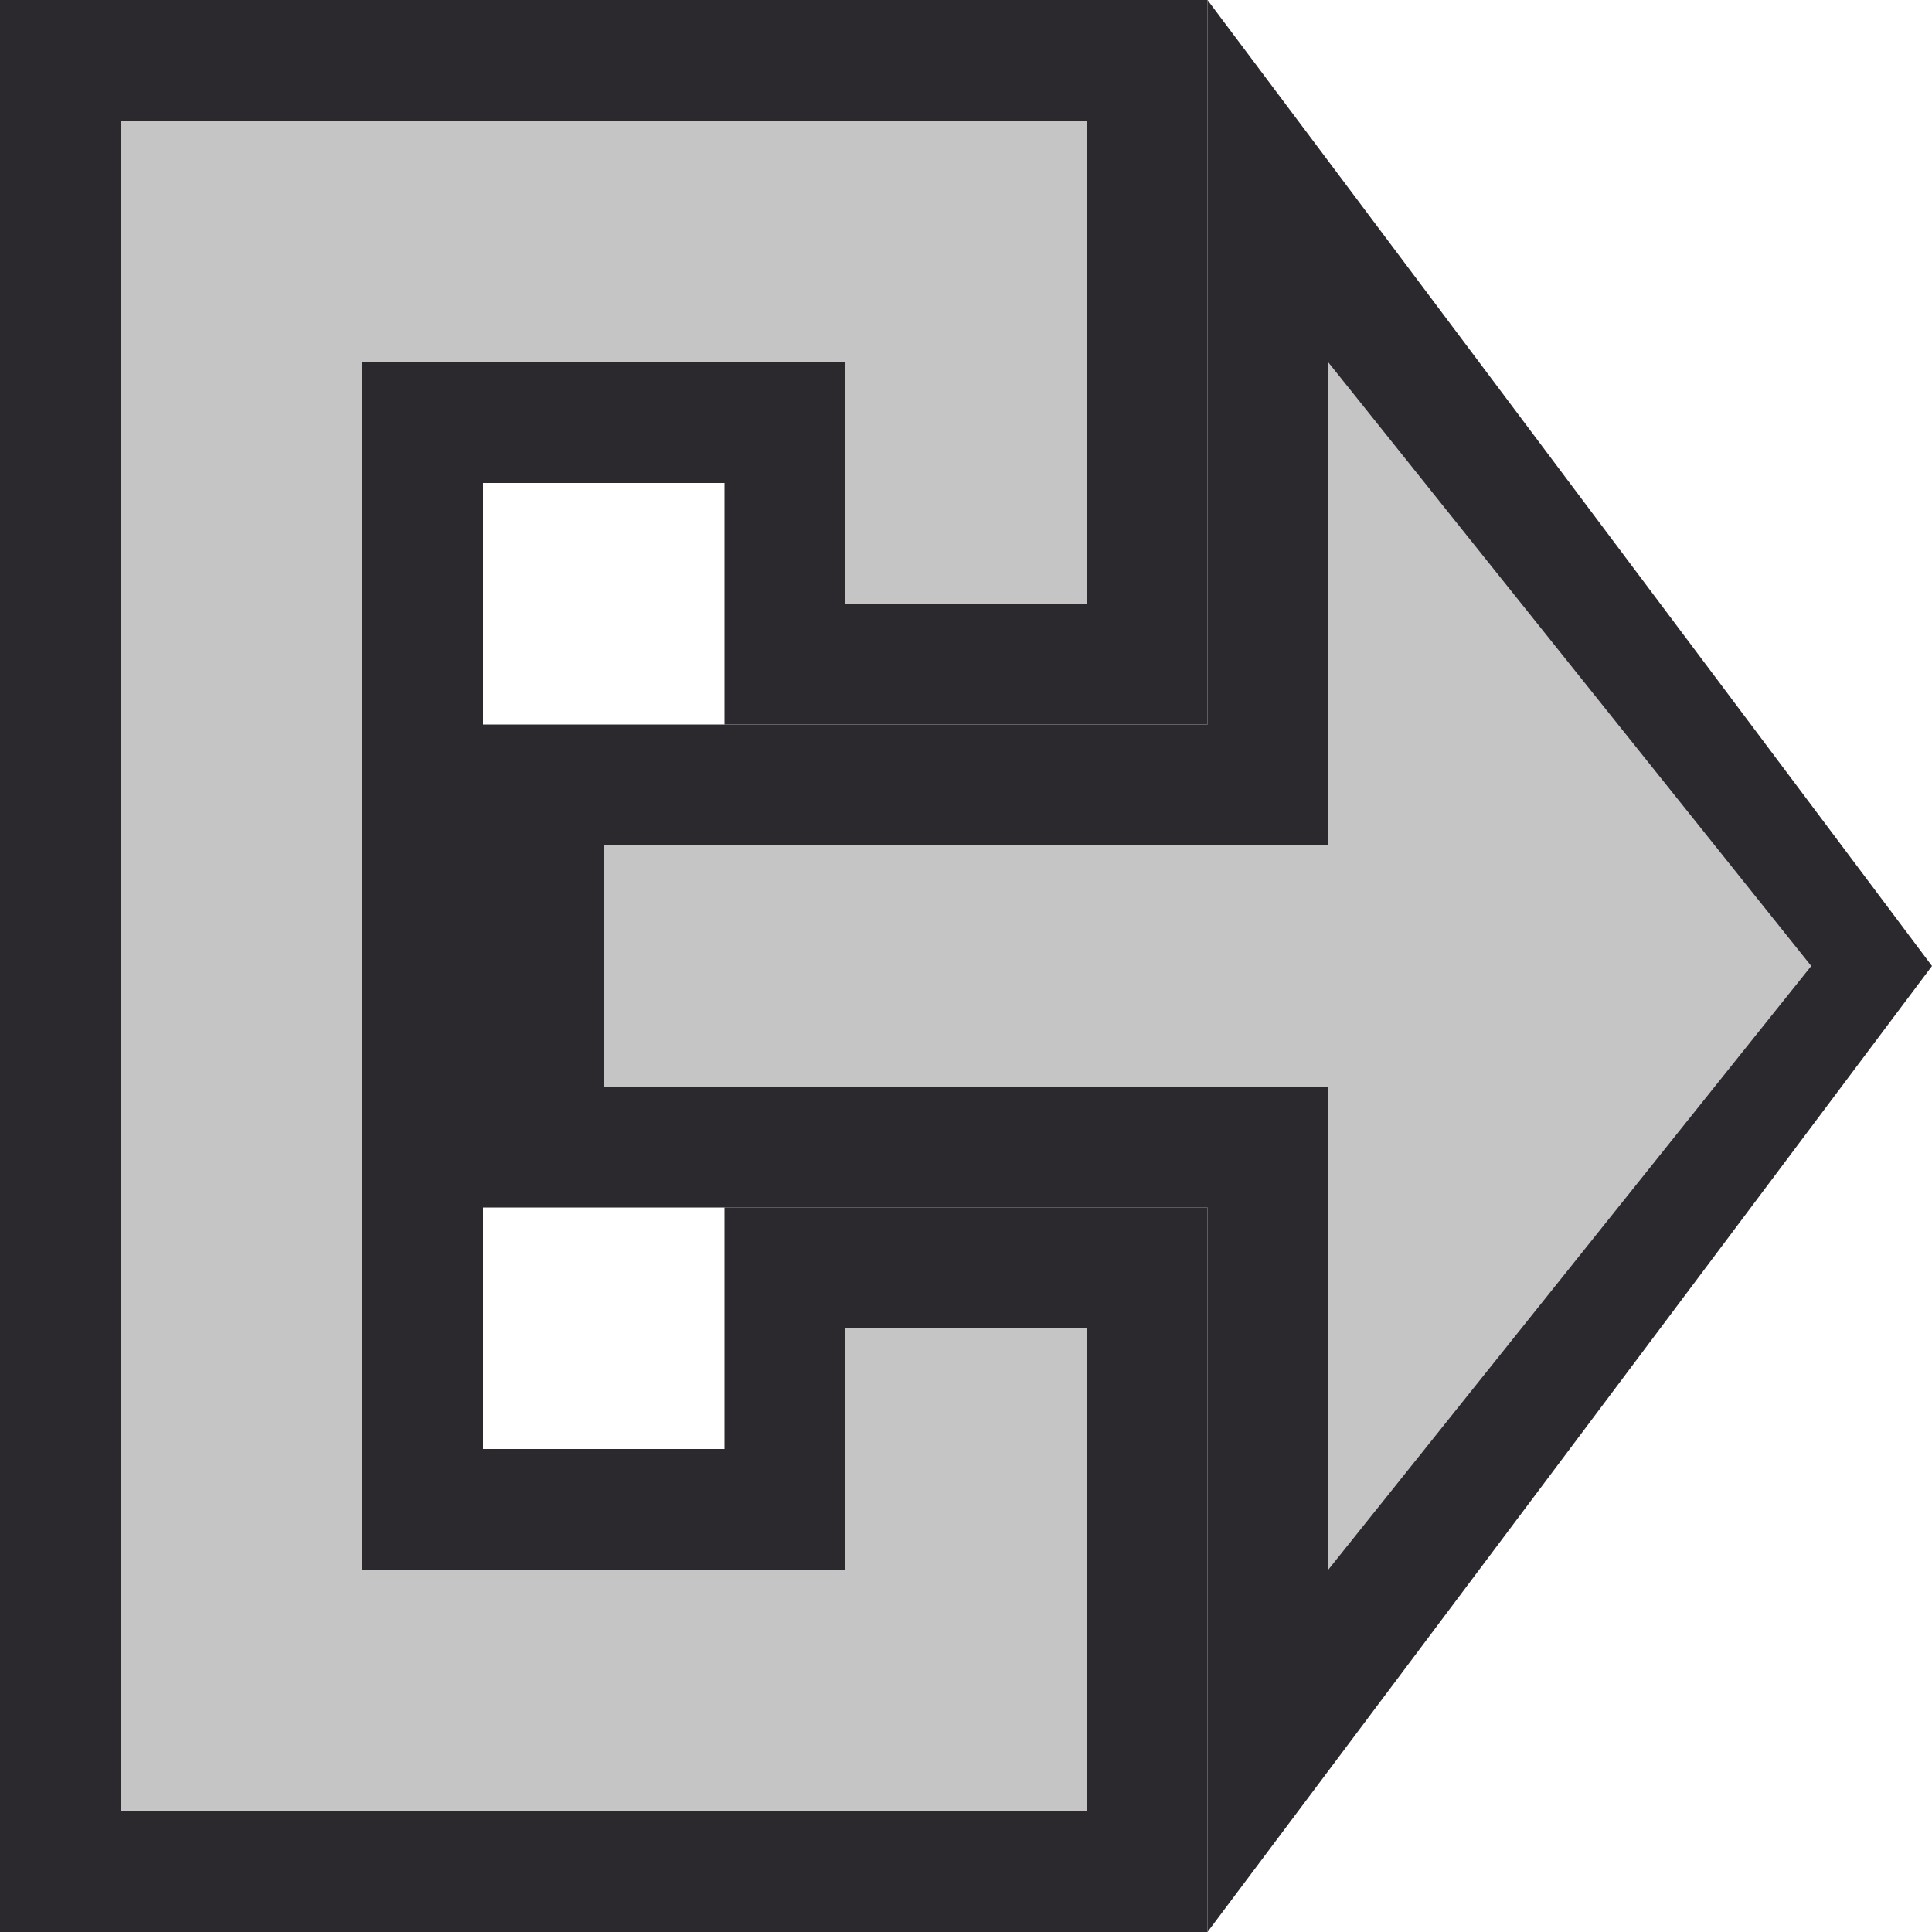
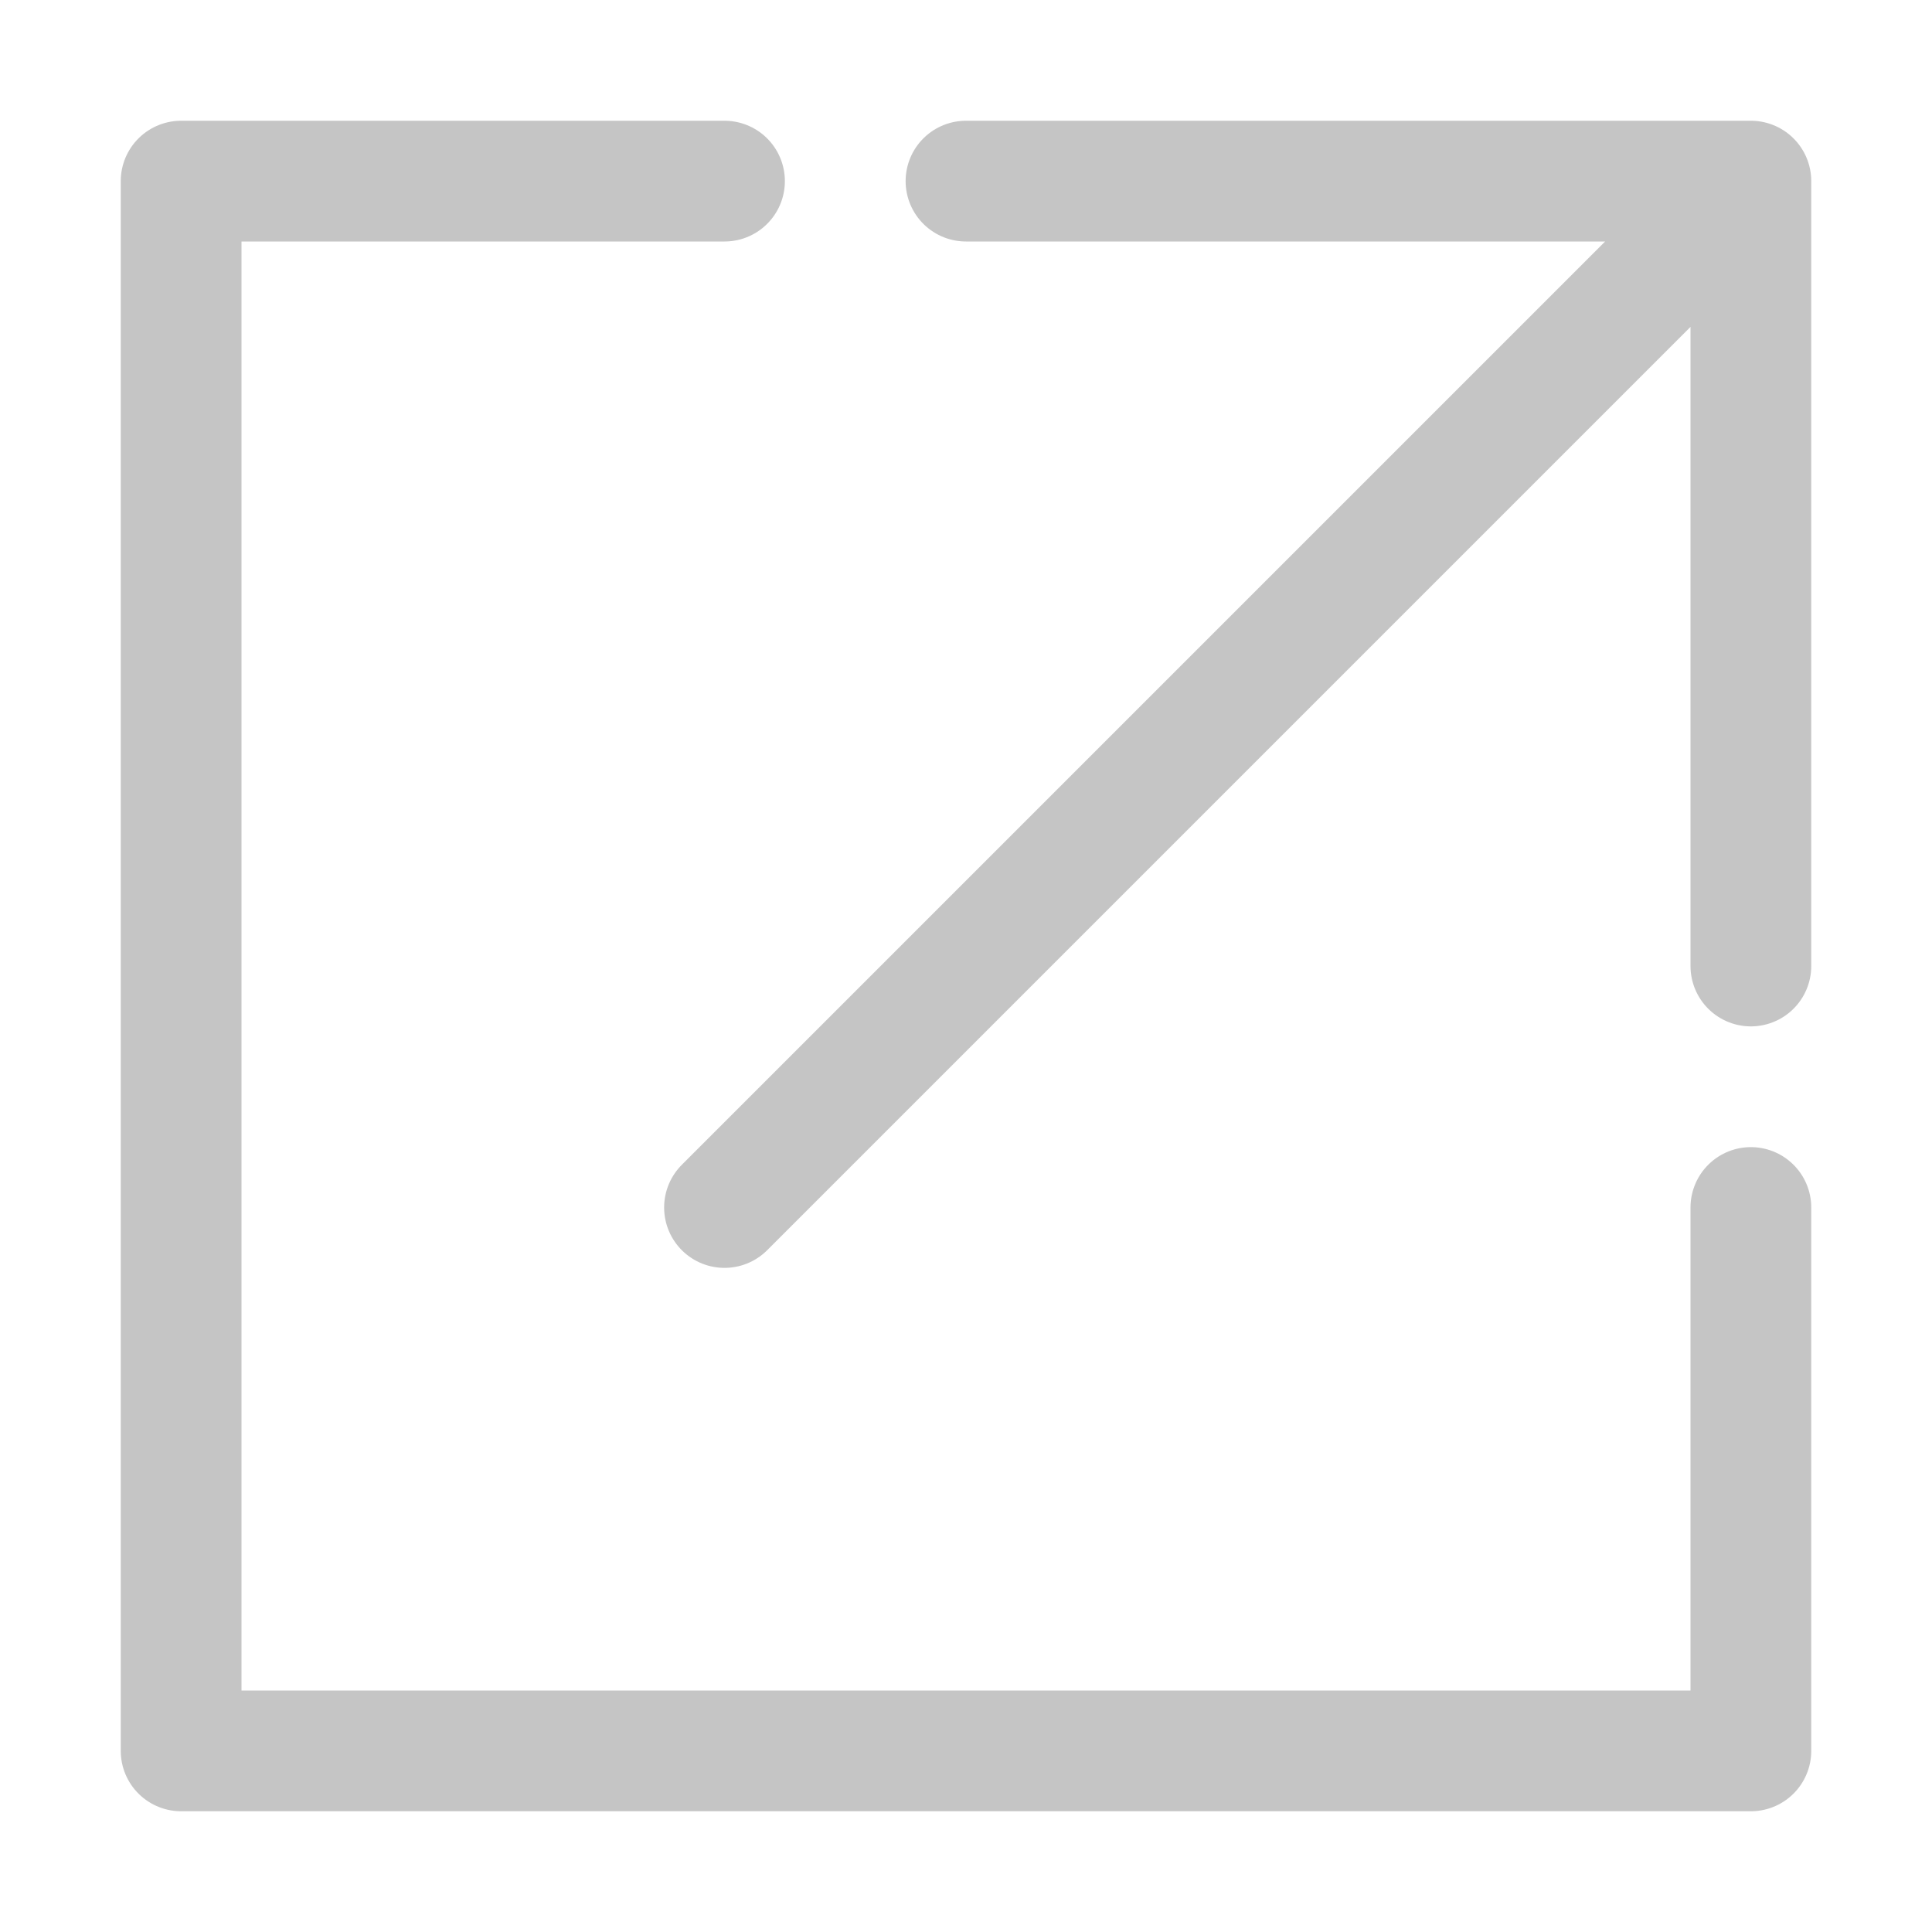
<svg xmlns="http://www.w3.org/2000/svg" width="16" height="16">
-   <style>.icon-canvas-transparent{opacity:0;fill:#2d2d30}.icon-vs-out{fill:#2d2d30}.icon-vs-bg{fill:#c5c5c5}.icon-vs-fg{fill:#2b282e}</style>
+   <style>.icon-canvas-transparent{opacity:0;fill:#2d2d30}.icon-vs-out{stroke:#2d2d2d;}.icon-vs-bg{stroke:#c5c5c5}.icon-vs-fg{stroke:#c5c5c5;fill:transparent}</style>
  <path class="icon-canvas-transparent" d="M16 16h-16v-16h16v16z" id="canvas" />
-   <path class="icon-vs-fg" d="M10,6V0H0V16H10V10H6V12H4V4H6V6z" id="iconFg" />
-   <path class="icon-vs-bg" d="M9,5V1H1V15H9V11H7V13H3V3H7V5z" id="iconBg" />
-   <path class="icon-vs-fg" d="M4,6H10V0L16,8L10,16V10H4z" id="iconArFg" />
-   <path class="icon-vs-bg" d="M5,7H11V3L15,8L11,13V9H5z" id="iconArBg" />
+   <polyline class="icon-vs-fg" points="6,1.5 1.5,1.5 1.5,14.5 14.5,14.5 14.5,10" stroke-linejoin="round" stroke-linecap="round" />
+   <polyline class="icon-vs-fg" points="8,1.5 14.5,1.5 14.5,8 14.5,1.5 6,10" stroke-linejoin="round" stroke-linecap="round" />
</svg>
